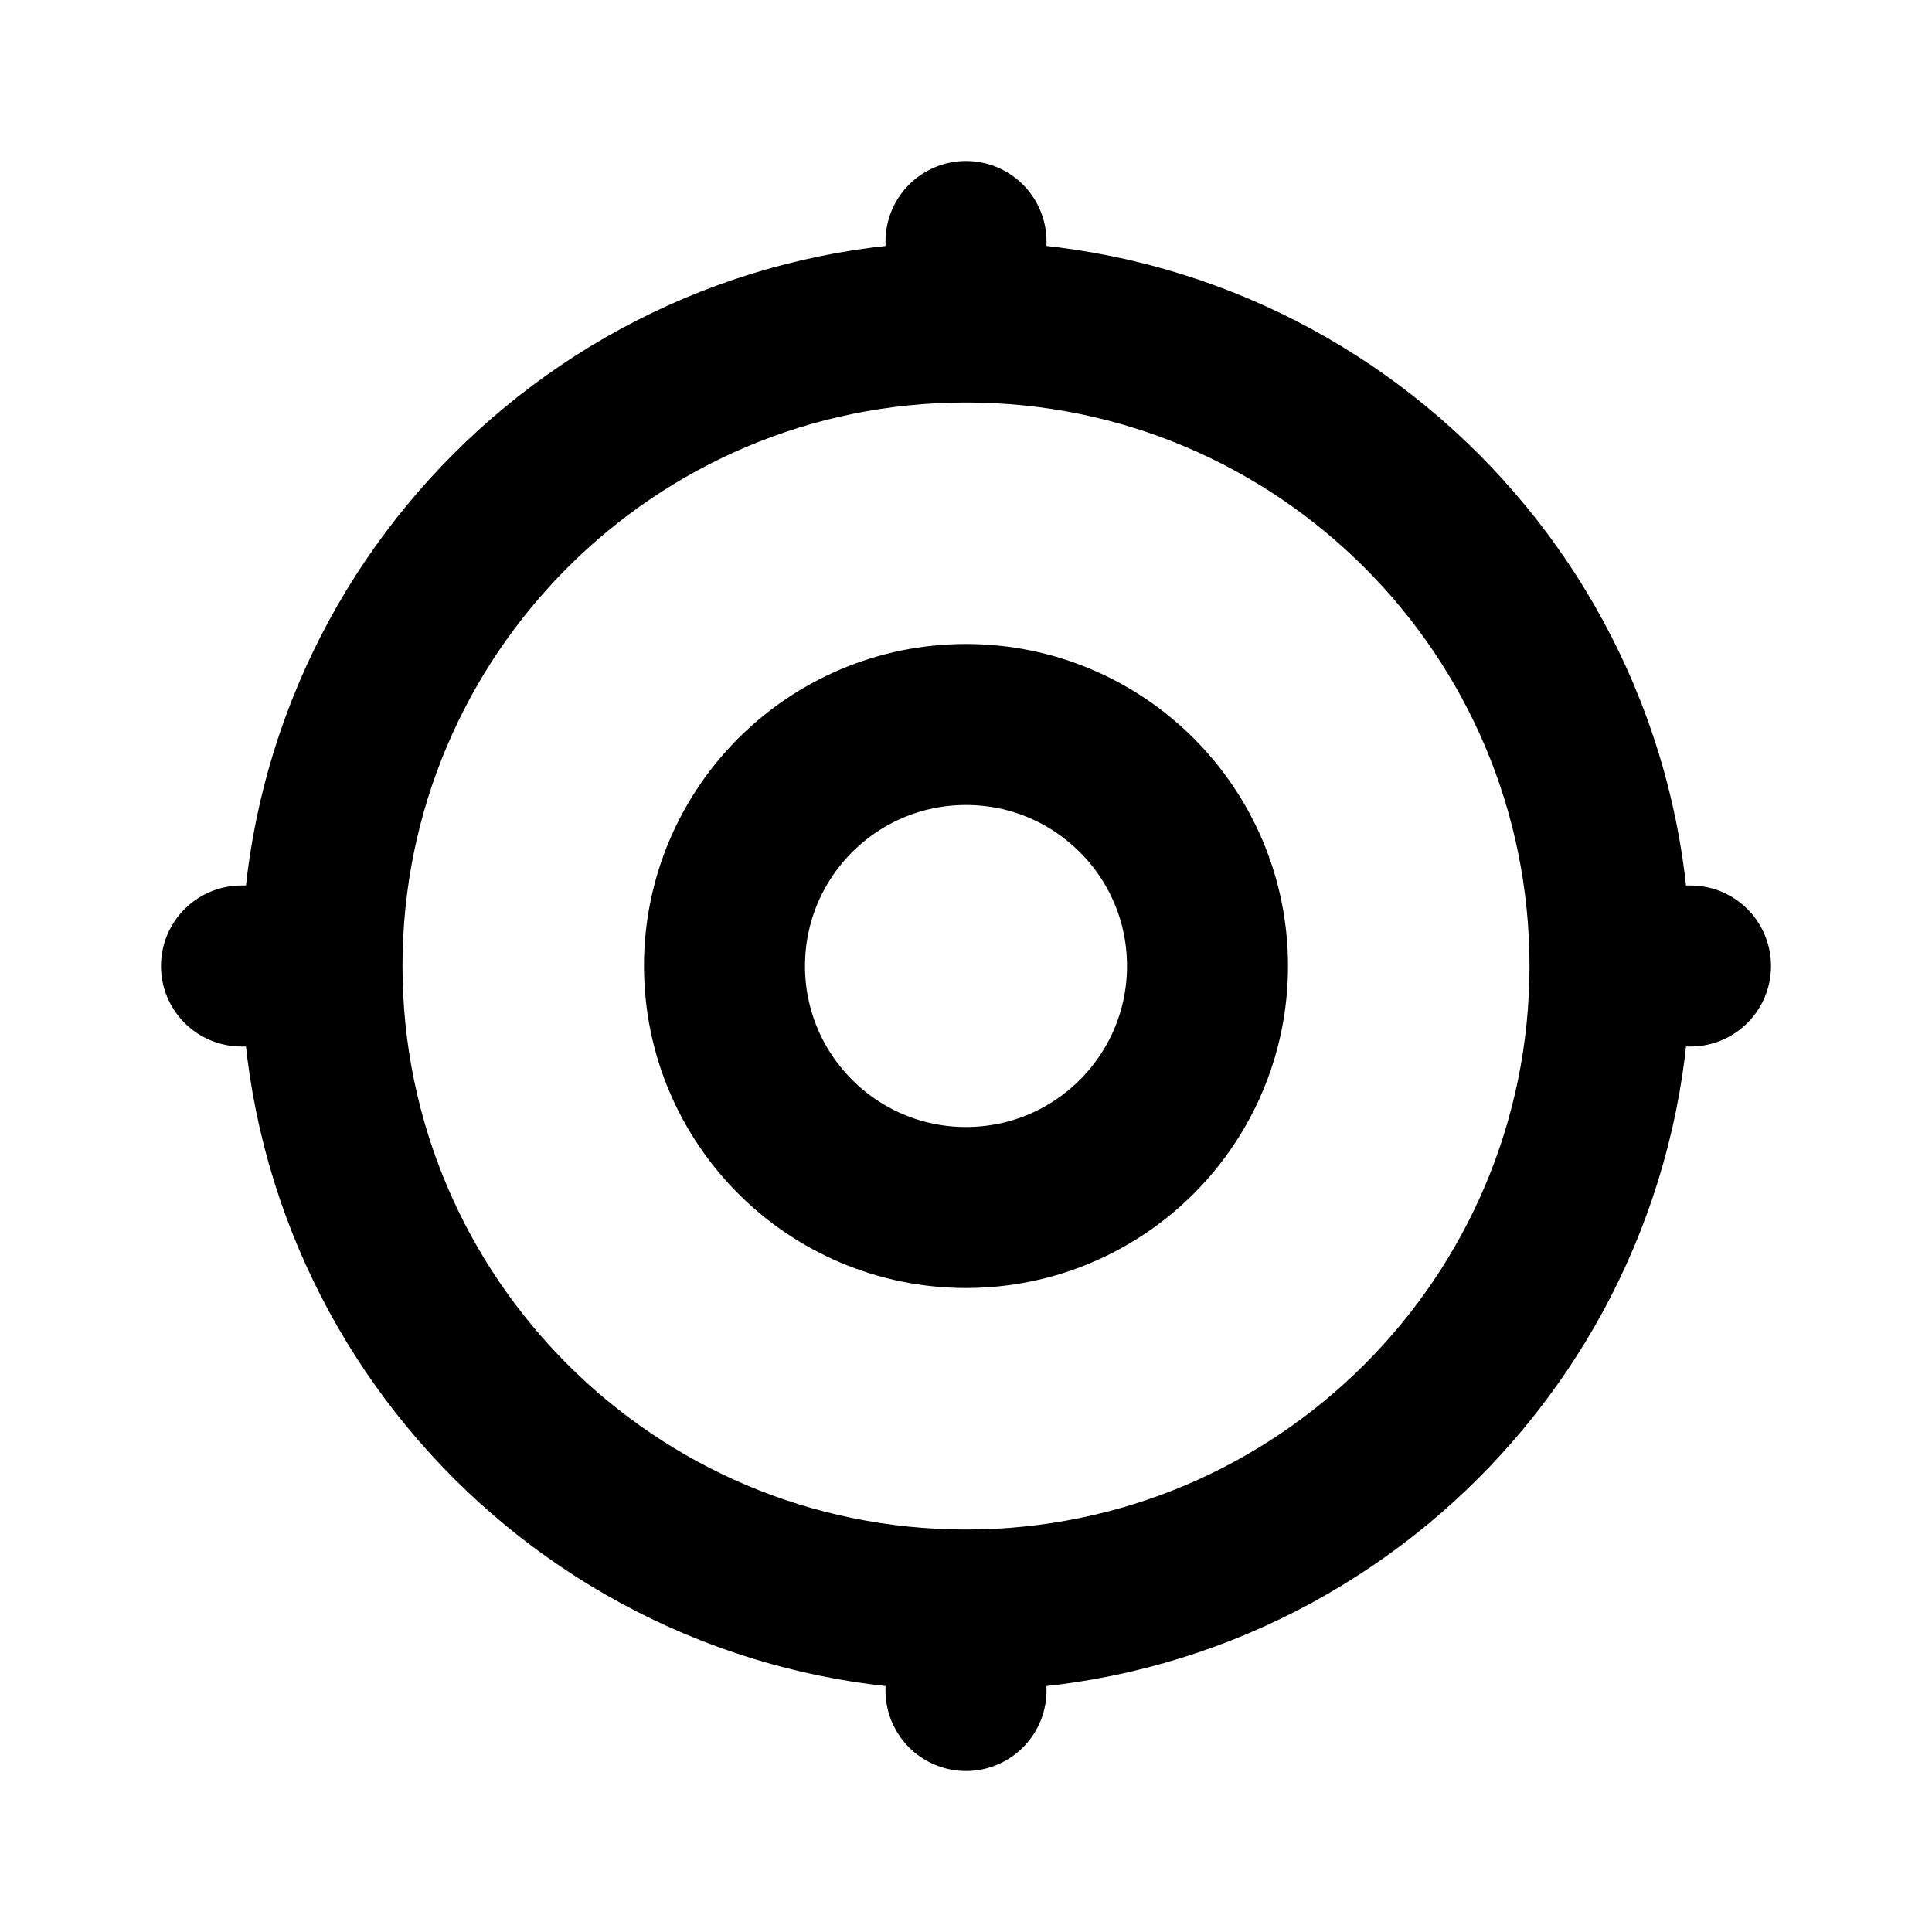
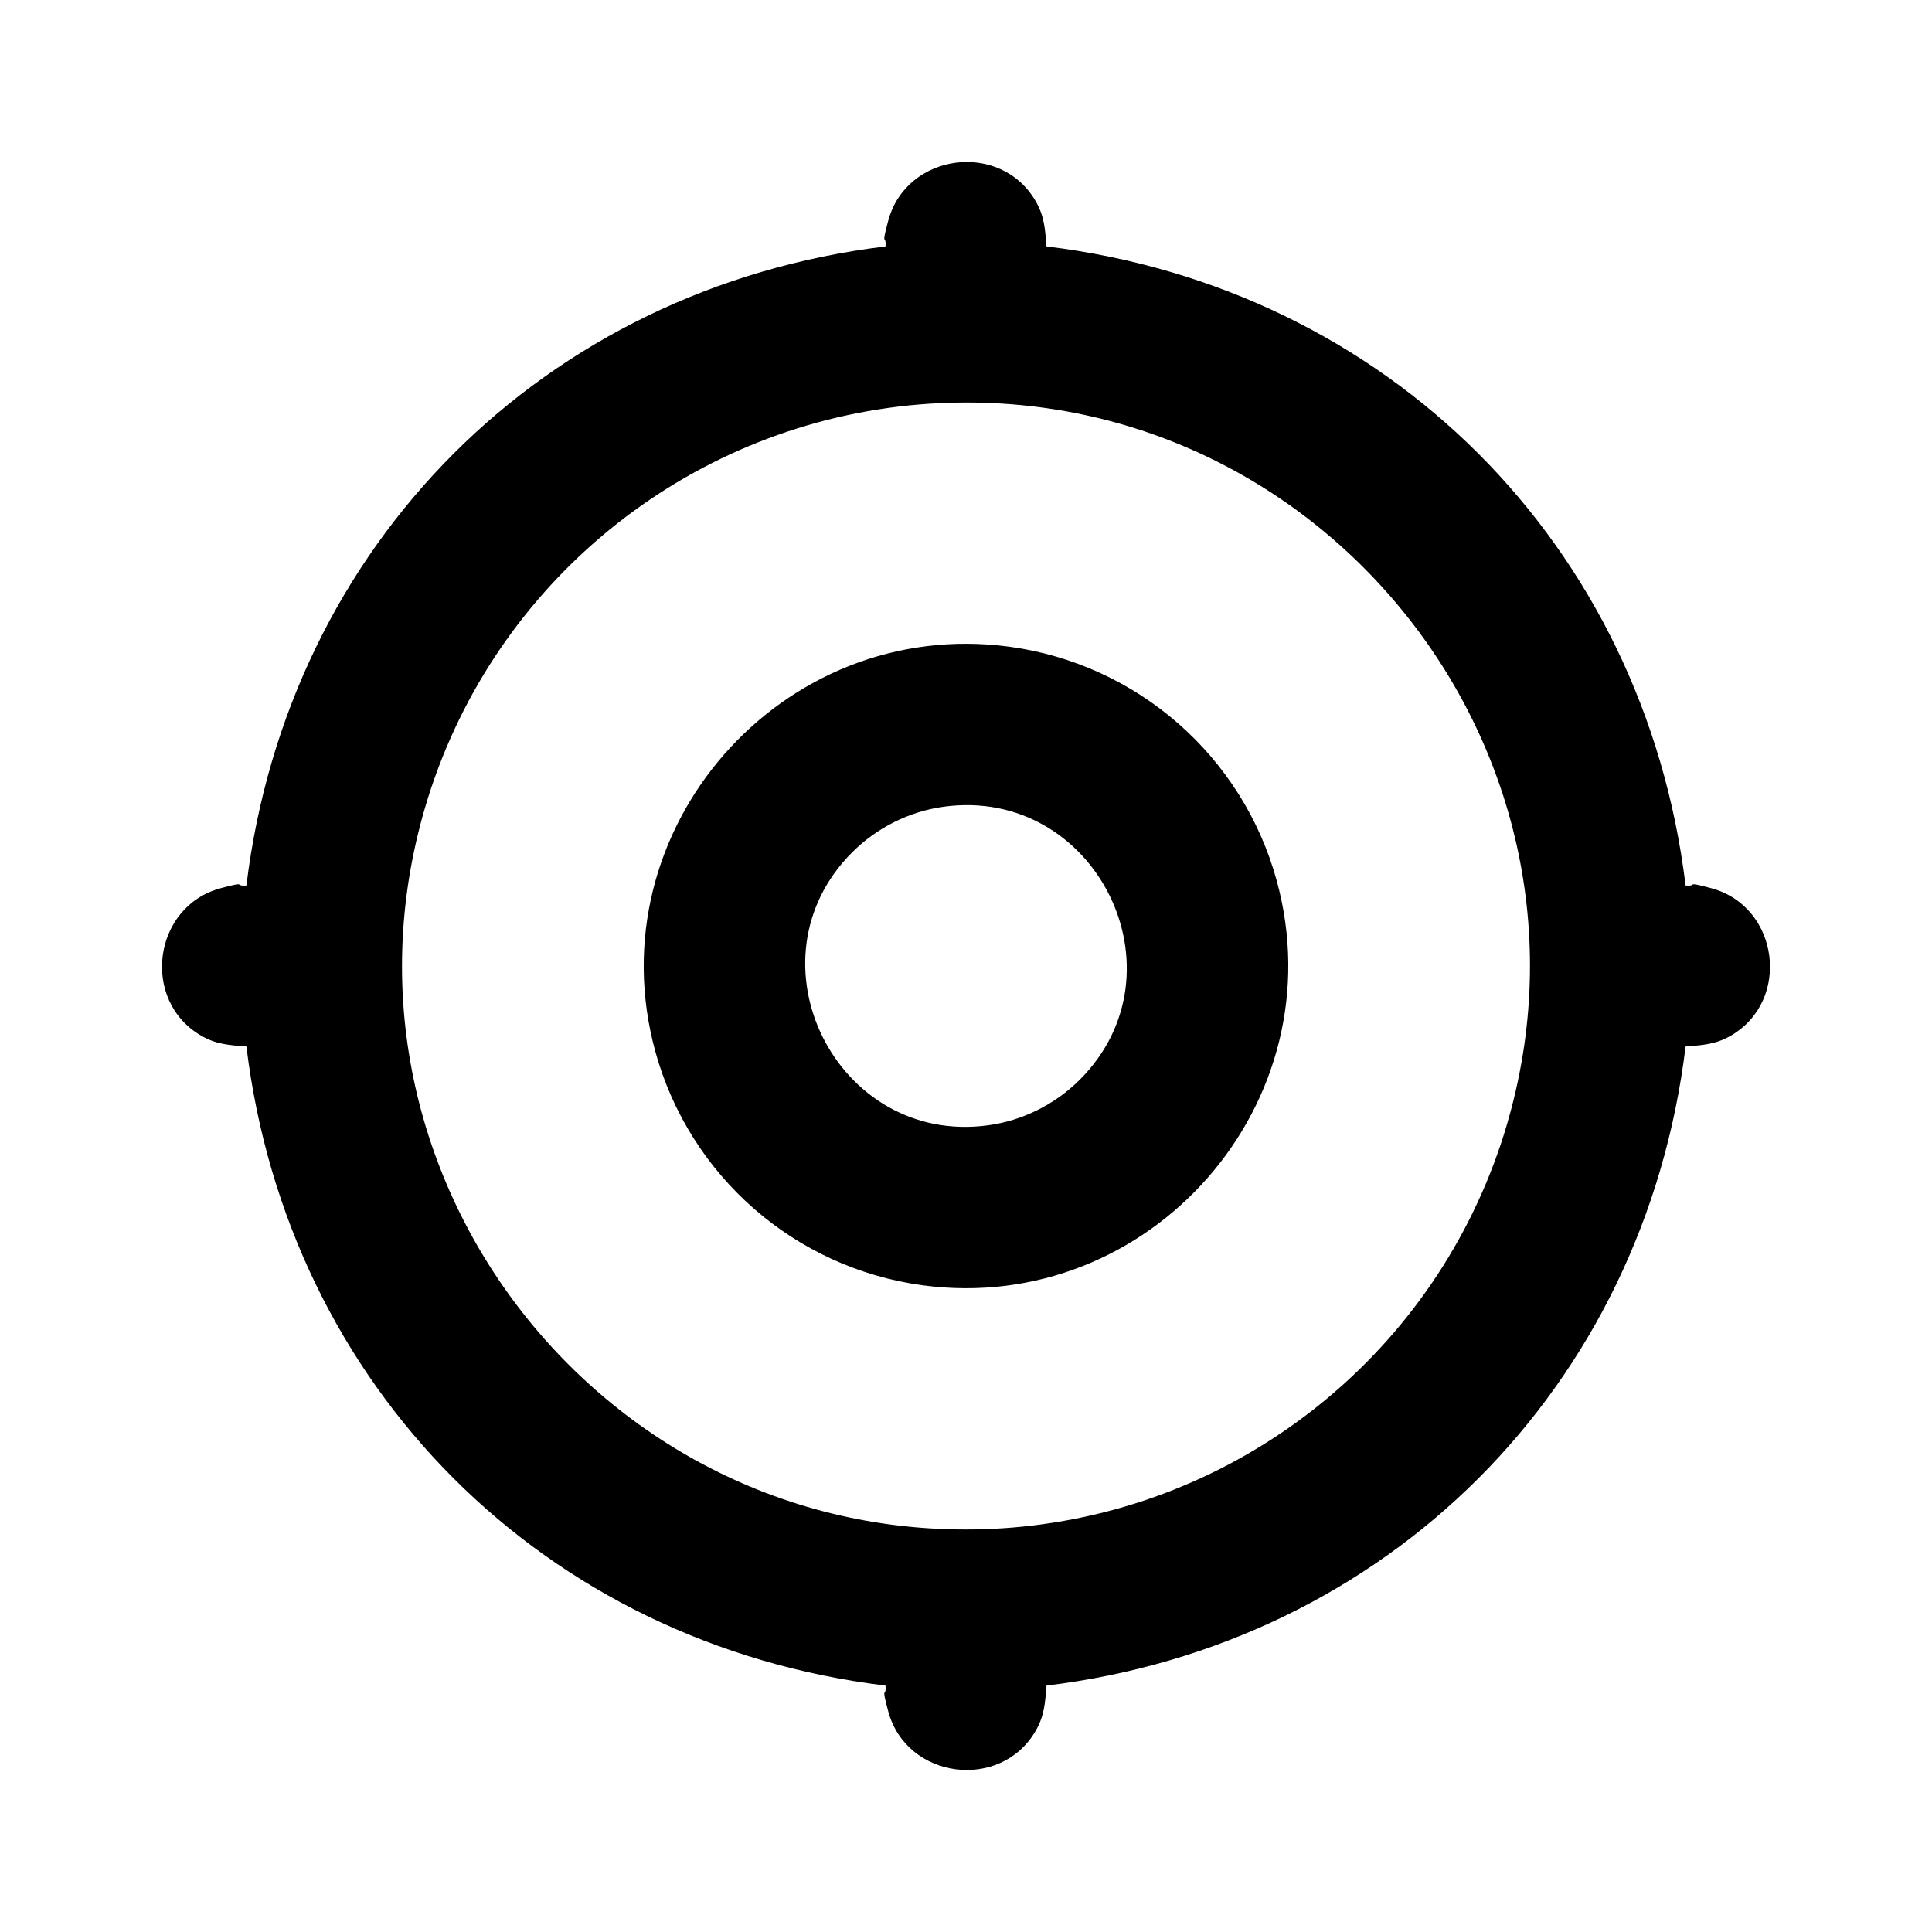
- <svg xmlns="http://www.w3.org/2000/svg" width="24" height="24" viewBox="0 0 24 24">
-   <path fill="none" stroke="currentColor" stroke-linecap="round" stroke-width="2" d="M20 12a8 8 0 0 1-8 8m8-8a8 8 0 0 0-8-8m8 8h1m-9 8a8 8 0 0 1-8-8m8 8v1m-8-9a8 8 0 0 1 8-8m-8 8H3m9-8V3m3 9a3 3 0 1 1-6 0a3 3 0 0 1 6 0Z" />
+ <svg xmlns="http://www.w3.org/2000/svg" viewBox="0 0 24 24">
+   <path fill="currentColor" d="M11.459 15.966a4 4 0 0 1-3.318-2.903c-.757-2.757 1.57-5.411 4.4-5.029a4 4 0 0 1 3.318 2.903c.757 2.757-1.57 5.411-4.4 5.029m.268-5.945c-.43.058-.833.26-1.14.566-1.345 1.345-.195 3.647 1.686 3.392.43-.058.833-.26 1.14-.566 1.345-1.345.195-3.647-1.686-3.392M20.939 13c-.517 4.238-3.701 7.422-7.939 7.939-.017.209-.025.373-.134.561-.436.755-1.606.601-1.832-.241-.094-.351-.021-.155-.034-.32-4.238-.517-7.422-3.701-7.939-7.939-.209-.017-.373-.025-.561-.134-.755-.436-.601-1.606.241-1.832.351-.094.155-.021.32-.034C3.578 6.762 6.762 3.578 11 3.061c.013-.165-.06.031.034-.32.226-.842 1.396-.996 1.832-.241.109.188.117.352.134.561 4.238.517 7.422 3.701 7.939 7.939.165.013-.031-.06.32.034.842.226.996 1.396.241 1.832-.188.109-.352.117-.561.134m-9.514-7.976a7.01 7.01 0 0 0-6.068 4.763c-1.583 4.76 2.227 9.593 7.218 9.189a7.01 7.01 0 0 0 6.068-4.763c1.583-4.76-2.227-9.593-7.218-9.189" />
</svg>
